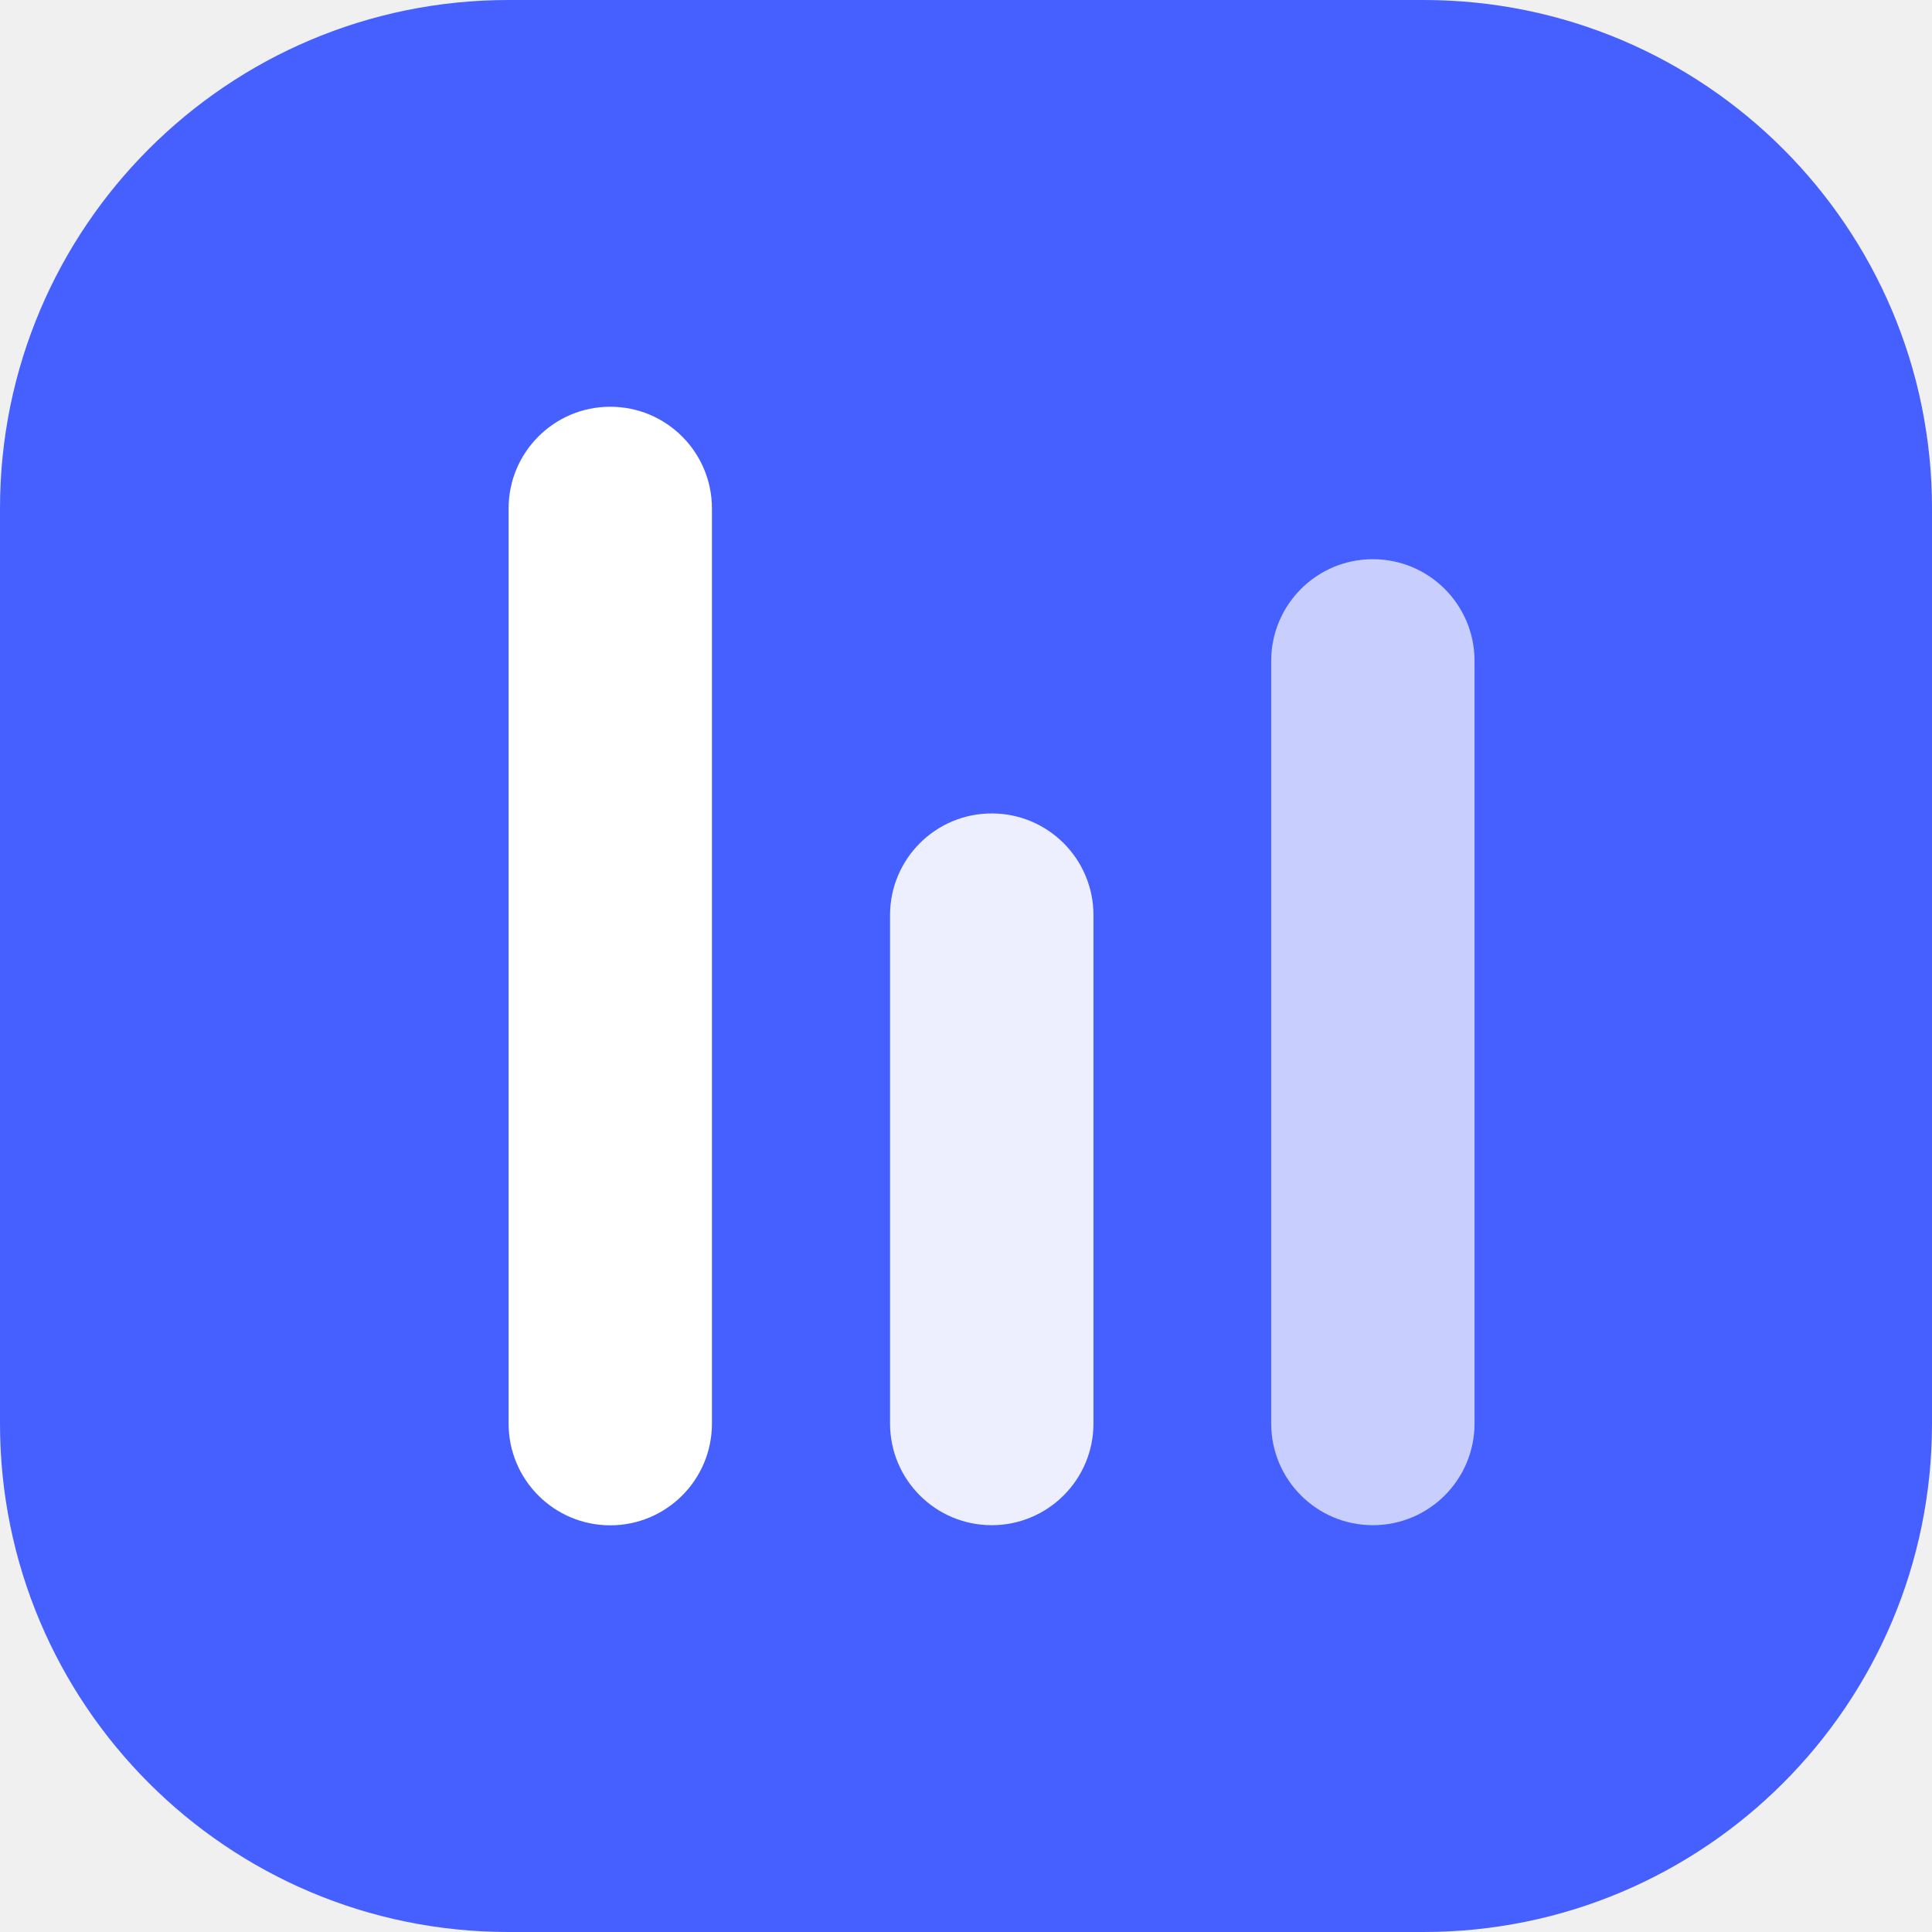
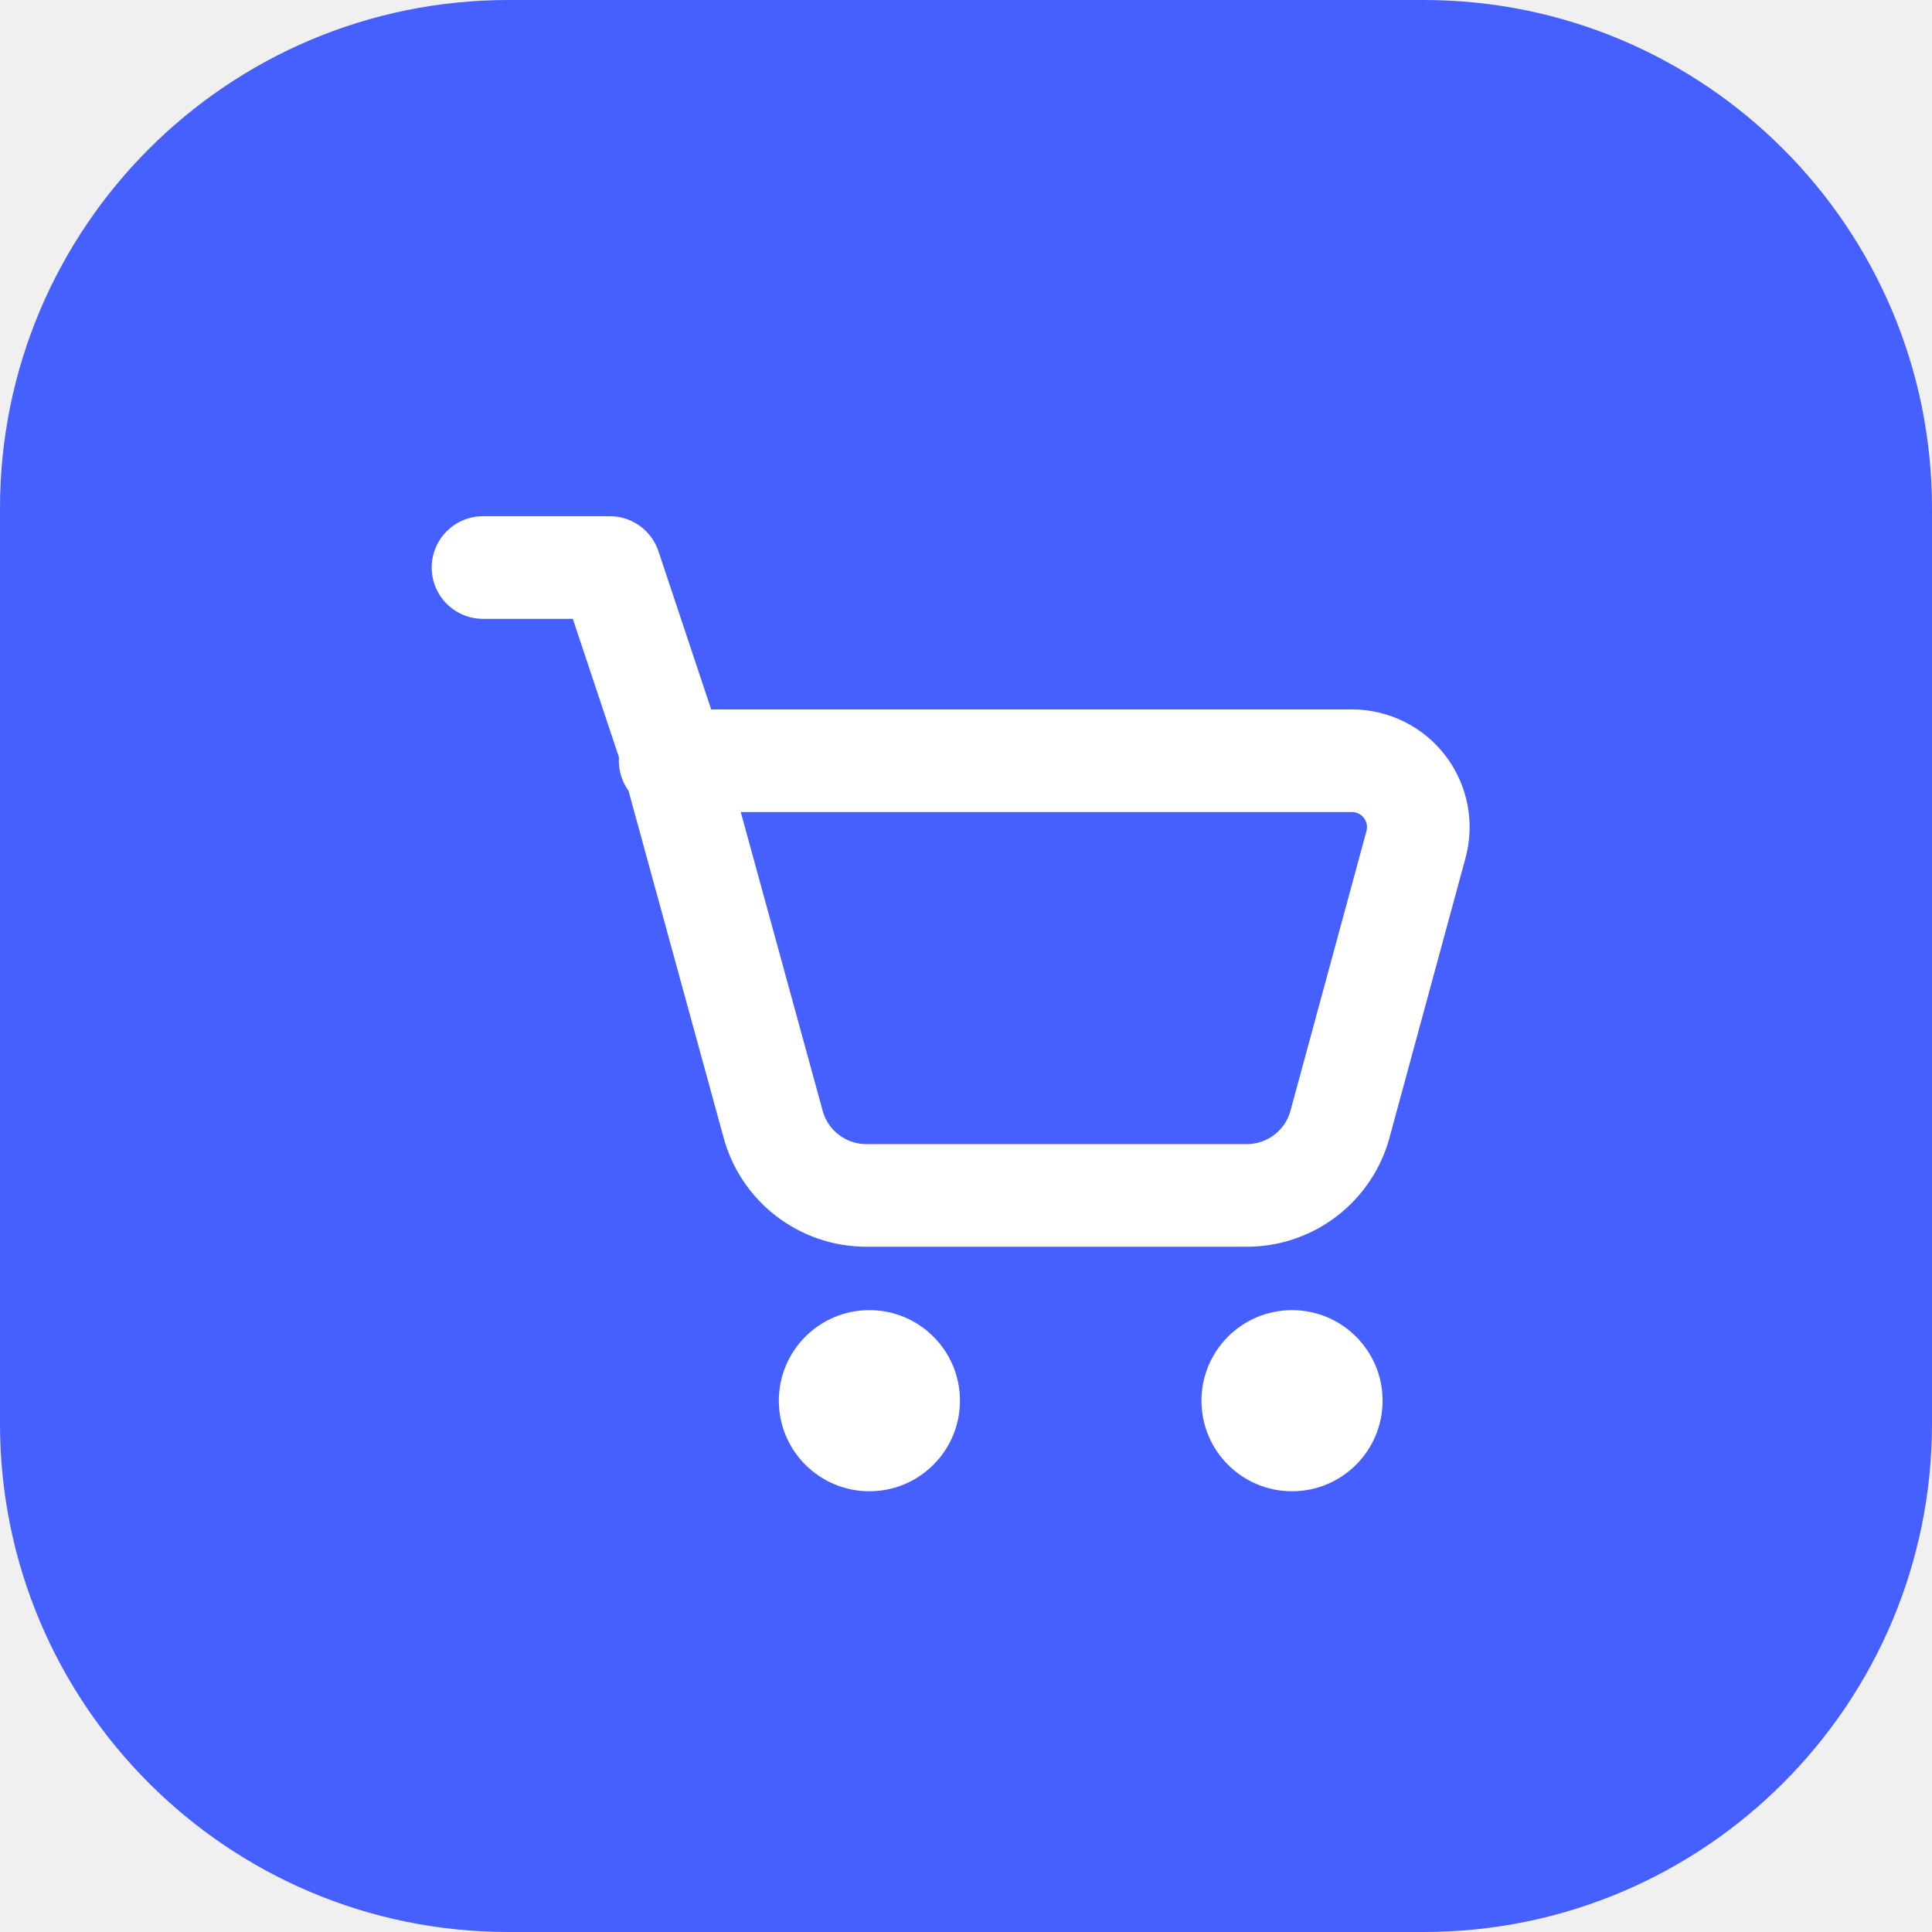
<svg xmlns="http://www.w3.org/2000/svg" width="512" height="512" viewBox="0 0 32 32" fill="none">
  <path d="M0 8.421C0 3.77 3.77 0 8.421 0H23.579C28.23 0 32 3.77 32 8.421V23.579C32 28.23 28.23 32 23.579 32H8.421C3.77 32 0 28.23 0 23.579V8.421Z" fill="#465FFF" />
-   <path d="M8.424 8.422C8.424 7.491 9.178 6.737 10.108 6.737C11.038 6.737 11.792 7.491 11.792 8.422V23.579C11.792 24.51 11.038 25.264 10.108 25.264C9.178 25.264 8.424 24.51 8.424 23.579V8.422Z" fill="white" />
-   <path d="M14.742 15.157C14.742 14.227 15.496 13.473 16.426 13.473C17.357 13.473 18.111 14.227 18.111 15.157V23.578C18.111 24.508 17.357 25.262 16.426 25.262C15.496 25.262 14.742 24.508 14.742 23.578V15.157Z" fill="white" fill-opacity="0.9" />
-   <path d="M21.055 10.946C21.055 10.016 21.809 9.262 22.739 9.262C23.669 9.262 24.423 10.016 24.423 10.946V23.578C24.423 24.508 23.669 25.262 22.739 25.262C21.809 25.262 21.055 24.508 21.055 23.578V10.946Z" fill="white" fill-opacity="0.7" />
+   <path d="M8 9.4h2.1l1 3m0 0 1.7 6.2a1.6 1.6 0 0 0 1.55 1.2h6.3a1.6 1.6 0 0 0 1.55-1.2l1.25-4.6a1.1 1.1 0 0 0-1.06-1.4H11.1" stroke="white" stroke-width="1.7" stroke-linecap="round" stroke-linejoin="round" fill="none" />
+   <circle cx="14.4" cy="23.2" r="1.5" fill="white" />
+   <circle cx="21.4" cy="23.2" r="1.5" fill="white" />
</svg>
